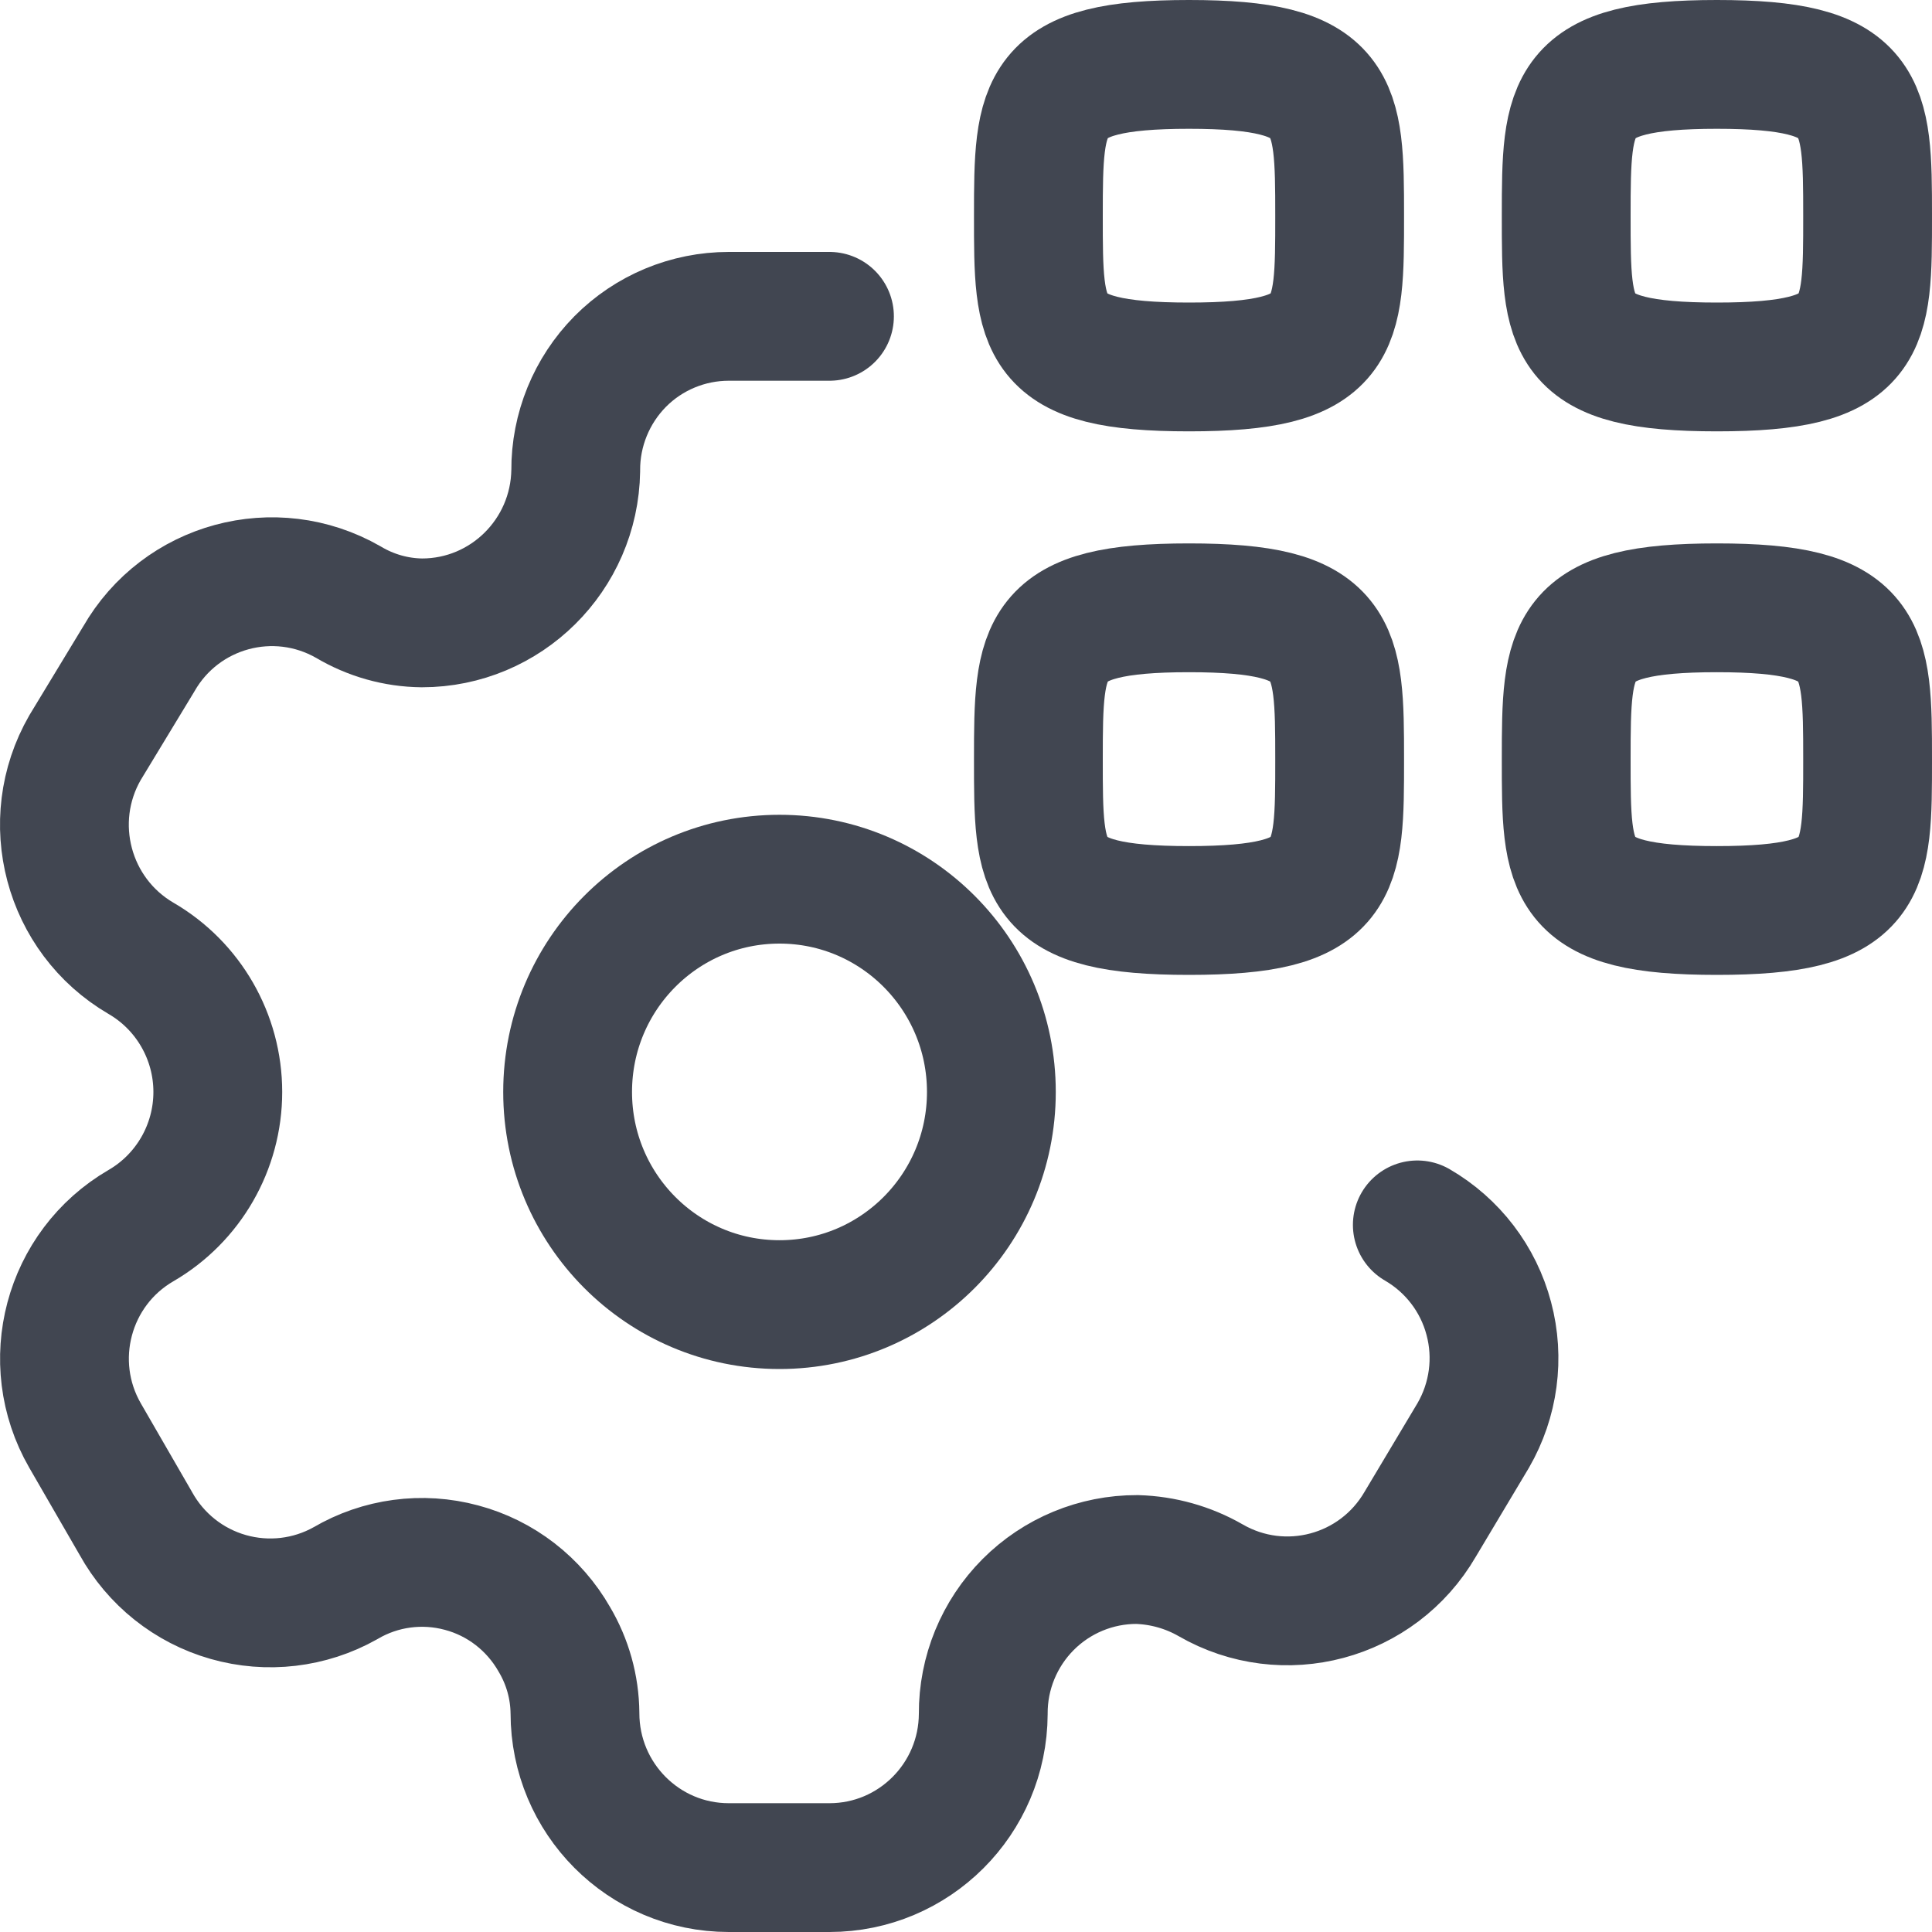
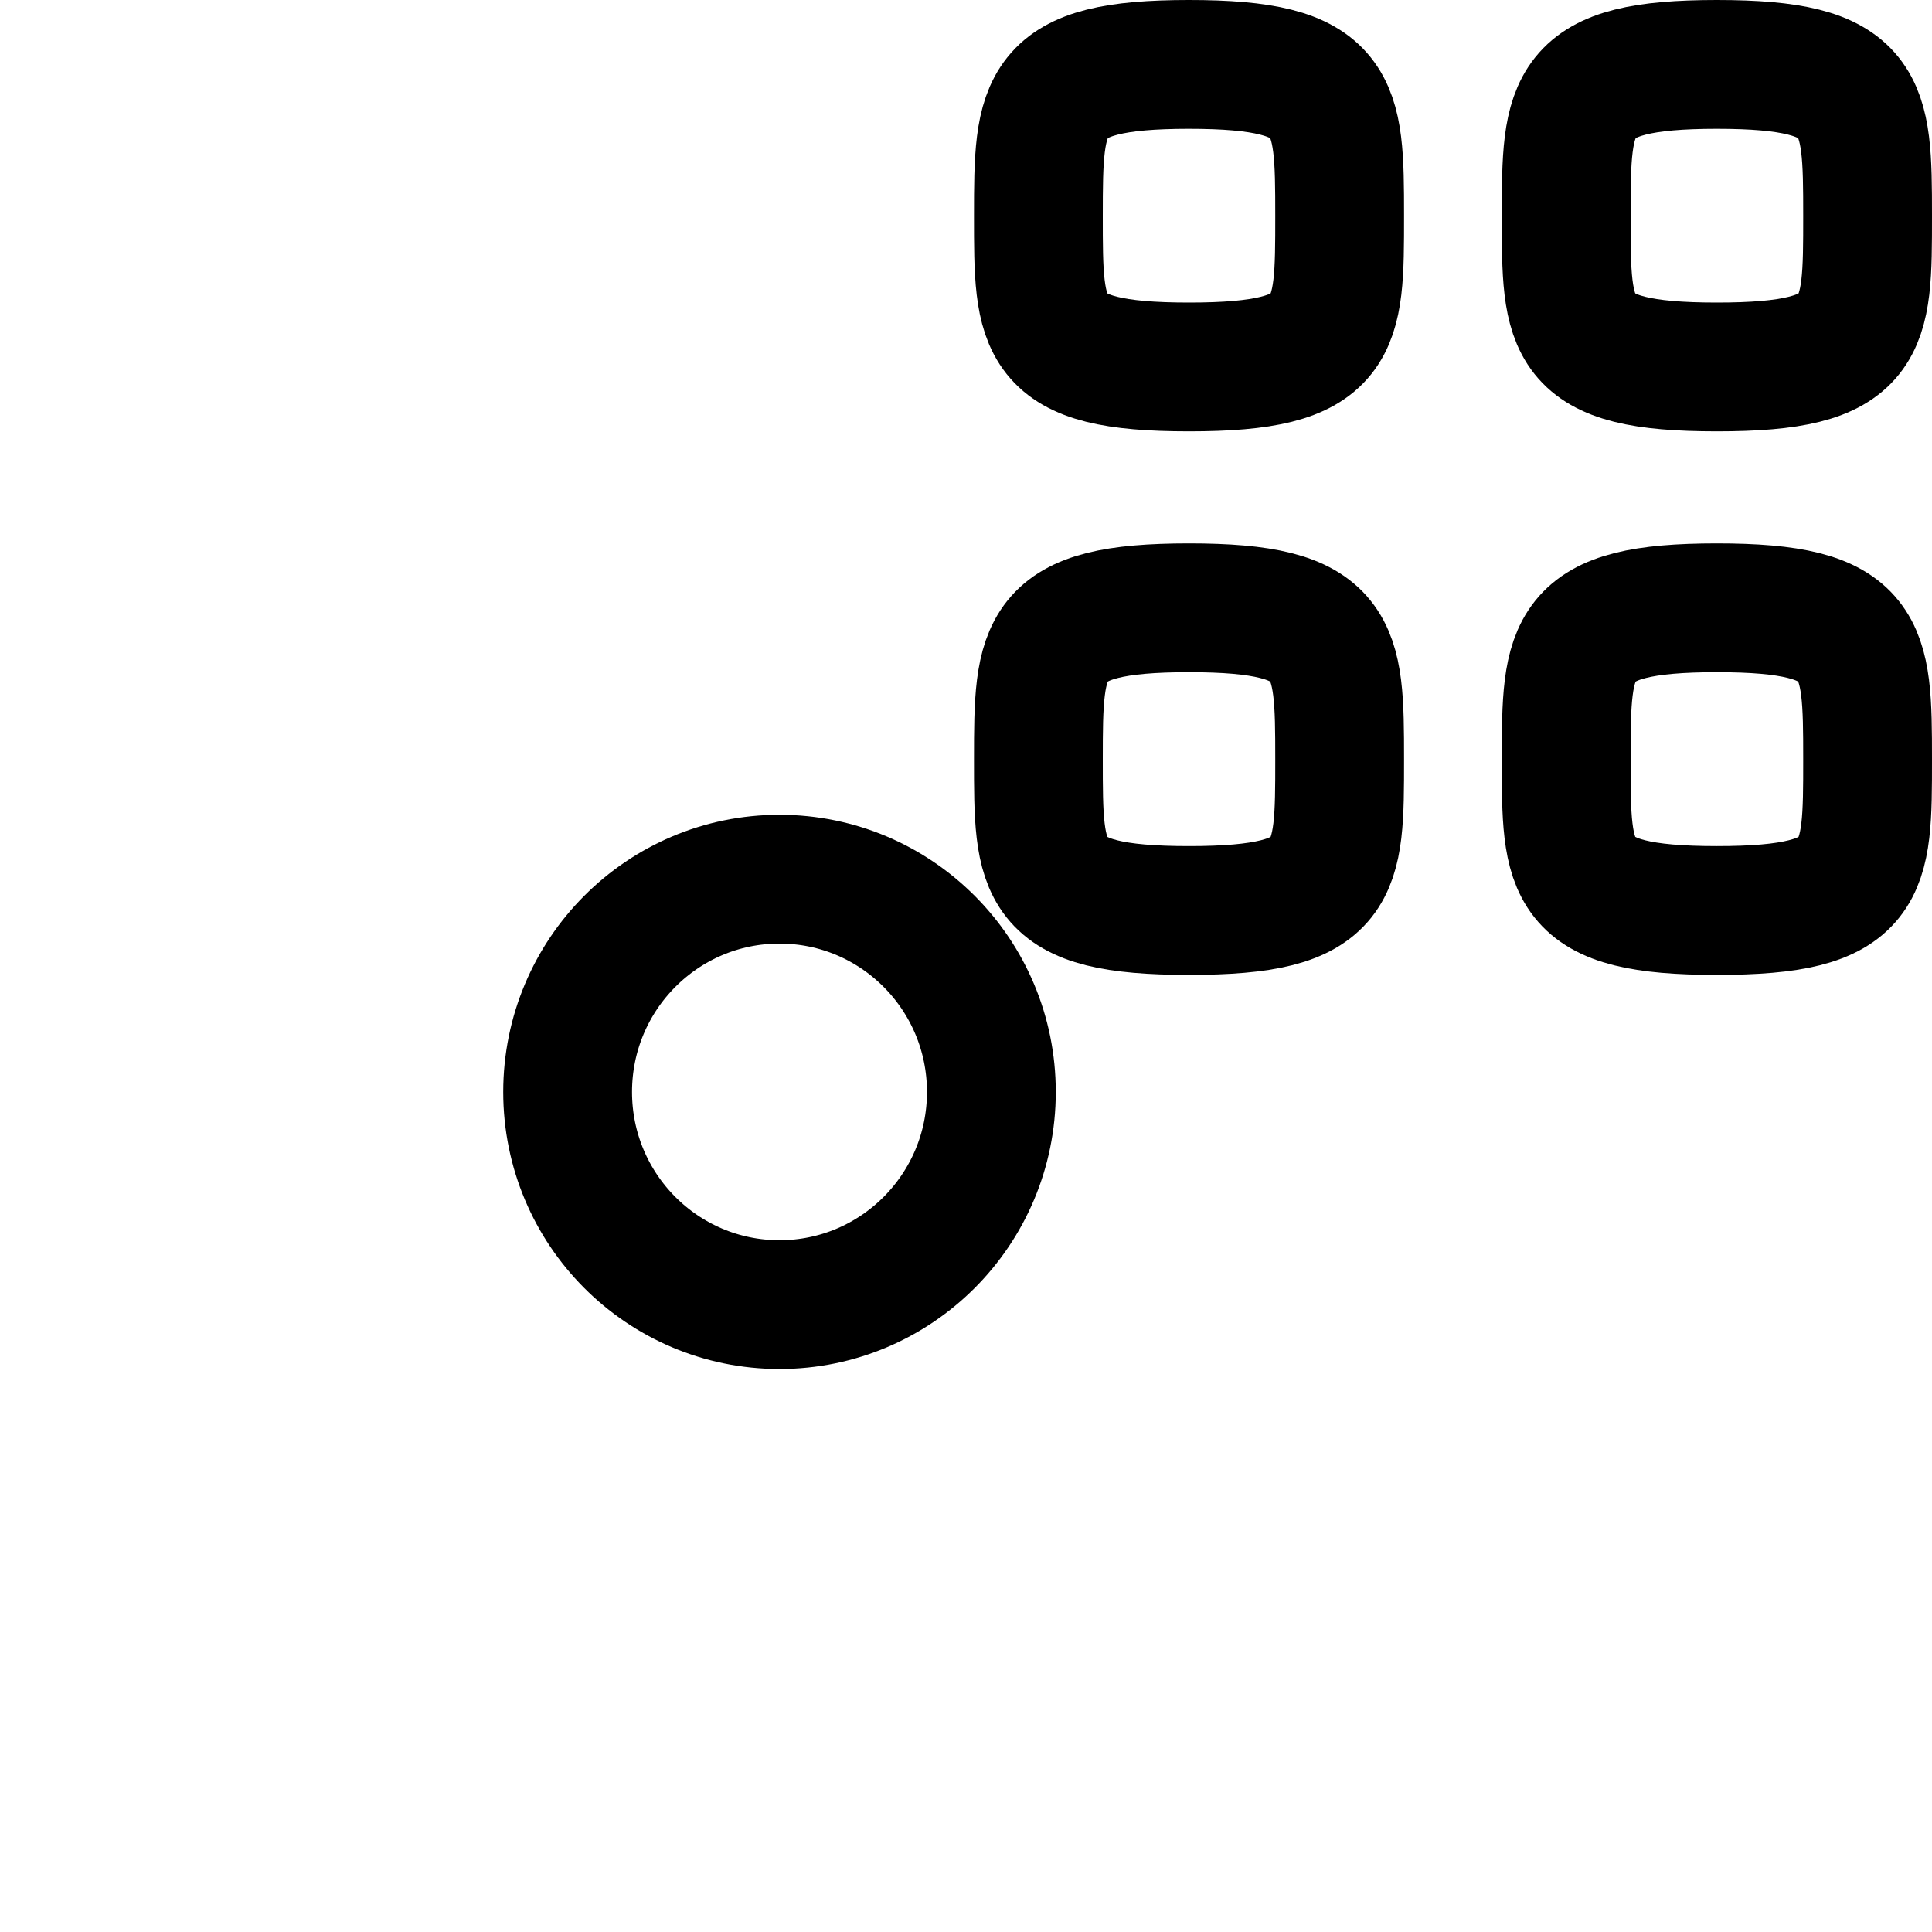
- <svg xmlns="http://www.w3.org/2000/svg" width="15" height="15" viewBox="0 0 15 15" fill="none">
-   <path d="M6.44 2.456H5.658C5.342 2.456 5.038 2.582 4.815 2.807C4.593 3.032 4.468 3.337 4.47 3.654C4.46 4.31 3.928 4.836 3.276 4.836C3.075 4.834 2.878 4.778 2.705 4.675C2.133 4.347 1.405 4.544 1.077 5.117L0.66 5.805C0.331 6.377 0.526 7.108 1.094 7.44C1.463 7.654 1.691 8.05 1.691 8.478C1.691 8.906 1.463 9.302 1.094 9.516C0.526 9.846 0.332 10.575 0.66 11.145L1.054 11.827C1.208 12.106 1.466 12.312 1.772 12.399C2.077 12.486 2.405 12.448 2.682 12.292C2.954 12.132 3.279 12.089 3.583 12.171C3.888 12.252 4.147 12.453 4.304 12.728C4.407 12.902 4.462 13.099 4.464 13.301C4.464 13.963 4.998 14.5 5.658 14.5H6.44C7.097 14.5 7.631 13.967 7.634 13.307C7.632 12.989 7.758 12.683 7.982 12.458C8.206 12.233 8.511 12.107 8.828 12.108C9.028 12.114 9.225 12.169 9.399 12.269C9.969 12.598 10.696 12.404 11.027 11.833L11.438 11.145C11.597 10.87 11.641 10.544 11.559 10.237C11.478 9.93 11.278 9.669 11.004 9.51" stroke="#414651" stroke-linecap="round" stroke-linejoin="round" />
-   <path d="M6.052 10.129C6.96 10.129 7.697 9.39 7.697 8.478C7.697 7.565 6.96 6.826 6.052 6.826C5.143 6.826 4.407 7.565 4.407 8.478C4.407 9.39 5.143 10.129 6.052 10.129Z" stroke="#414651" stroke-linecap="round" stroke-linejoin="round" />
-   <path fill-rule="evenodd" clip-rule="evenodd" d="M8.062 1.675C8.062 0.794 8.071 0.5 9.231 0.5C10.392 0.5 10.401 0.794 10.401 1.675C10.401 2.556 10.405 2.849 9.231 2.849C8.058 2.849 8.062 2.556 8.062 1.675Z" stroke="#414651" stroke-linecap="round" stroke-linejoin="round" />
-   <path fill-rule="evenodd" clip-rule="evenodd" d="M12.16 1.675C12.16 0.794 12.17 0.5 13.33 0.5C14.491 0.5 14.5 0.794 14.5 1.675C14.5 2.556 14.504 2.849 13.33 2.849C12.157 2.849 12.16 2.556 12.16 1.675Z" stroke="#414651" stroke-linecap="round" stroke-linejoin="round" />
-   <path fill-rule="evenodd" clip-rule="evenodd" d="M8.062 5.894C8.062 5.013 8.071 4.719 9.231 4.719C10.392 4.719 10.401 5.013 10.401 5.894C10.401 6.775 10.405 7.069 9.231 7.069C8.058 7.069 8.062 6.775 8.062 5.894Z" stroke="#414651" stroke-linecap="round" stroke-linejoin="round" />
-   <path fill-rule="evenodd" clip-rule="evenodd" d="M12.16 5.894C12.16 5.013 12.17 4.719 13.33 4.719C14.491 4.719 14.5 5.013 14.5 5.894C14.5 6.775 14.504 7.069 13.33 7.069C12.157 7.069 12.16 6.775 12.16 5.894Z" stroke="#414651" stroke-linecap="round" stroke-linejoin="round" />
+ <svg xmlns="http://www.w3.org/2000/svg" viewBox="0 0 15 15" fill="none">
+   <path d="M6.44 2.456H5.658C5.342 2.456 5.038 2.582 4.815 2.807C4.593 3.032 4.468 3.337 4.47 3.654C4.46 4.31 3.928 4.836 3.276 4.836C3.075 4.834 2.878 4.778 2.705 4.675C2.133 4.347 1.405 4.544 1.077 5.117L0.66 5.805C0.331 6.377 0.526 7.108 1.094 7.44C1.463 7.654 1.691 8.05 1.691 8.478C1.691 8.906 1.463 9.302 1.094 9.516C0.526 9.846 0.332 10.575 0.66 11.145L1.054 11.827C1.208 12.106 1.466 12.312 1.772 12.399C2.077 12.486 2.405 12.448 2.682 12.292C2.954 12.132 3.279 12.089 3.583 12.171C3.888 12.252 4.147 12.453 4.304 12.728C4.407 12.902 4.462 13.099 4.464 13.301C4.464 13.963 4.998 14.5 5.658 14.5H6.44C7.097 14.5 7.631 13.967 7.634 13.307C7.632 12.989 7.758 12.683 7.982 12.458C8.206 12.233 8.511 12.107 8.828 12.108C9.028 12.114 9.225 12.169 9.399 12.269C9.969 12.598 10.696 12.404 11.027 11.833L11.438 11.145C11.597 10.87 11.641 10.544 11.559 10.237C11.478 9.93 11.278 9.669 11.004 9.51" stroke="#currentColor" stroke-linecap="round" stroke-linejoin="round" />
+   <path d="M6.052 10.129C6.96 10.129 7.697 9.39 7.697 8.478C7.697 7.565 6.96 6.826 6.052 6.826C5.143 6.826 4.407 7.565 4.407 8.478C4.407 9.39 5.143 10.129 6.052 10.129Z" stroke="currentColor" stroke-linecap="round" stroke-linejoin="round" />
+   <path fill-rule="evenodd" clip-rule="evenodd" d="M8.062 1.675C8.062 0.794 8.071 0.5 9.231 0.5C10.392 0.5 10.401 0.794 10.401 1.675C10.401 2.556 10.405 2.849 9.231 2.849C8.058 2.849 8.062 2.556 8.062 1.675Z" stroke="currentColor" stroke-linecap="round" stroke-linejoin="round" />
+   <path fill-rule="evenodd" clip-rule="evenodd" d="M12.16 1.675C12.16 0.794 12.17 0.5 13.33 0.5C14.491 0.5 14.5 0.794 14.5 1.675C14.5 2.556 14.504 2.849 13.33 2.849C12.157 2.849 12.16 2.556 12.16 1.675Z" stroke="currentColor" stroke-linecap="round" stroke-linejoin="round" />
+   <path fill-rule="evenodd" clip-rule="evenodd" d="M8.062 5.894C8.062 5.013 8.071 4.719 9.231 4.719C10.392 4.719 10.401 5.013 10.401 5.894C10.401 6.775 10.405 7.069 9.231 7.069C8.058 7.069 8.062 6.775 8.062 5.894Z" stroke="currentColor" stroke-linecap="round" stroke-linejoin="round" />
+   <path fill-rule="evenodd" clip-rule="evenodd" d="M12.16 5.894C12.16 5.013 12.17 4.719 13.33 4.719C14.491 4.719 14.5 5.013 14.5 5.894C14.5 6.775 14.504 7.069 13.33 7.069C12.157 7.069 12.16 6.775 12.16 5.894Z" stroke="currentColor" stroke-linecap="round" stroke-linejoin="round" />
</svg>
